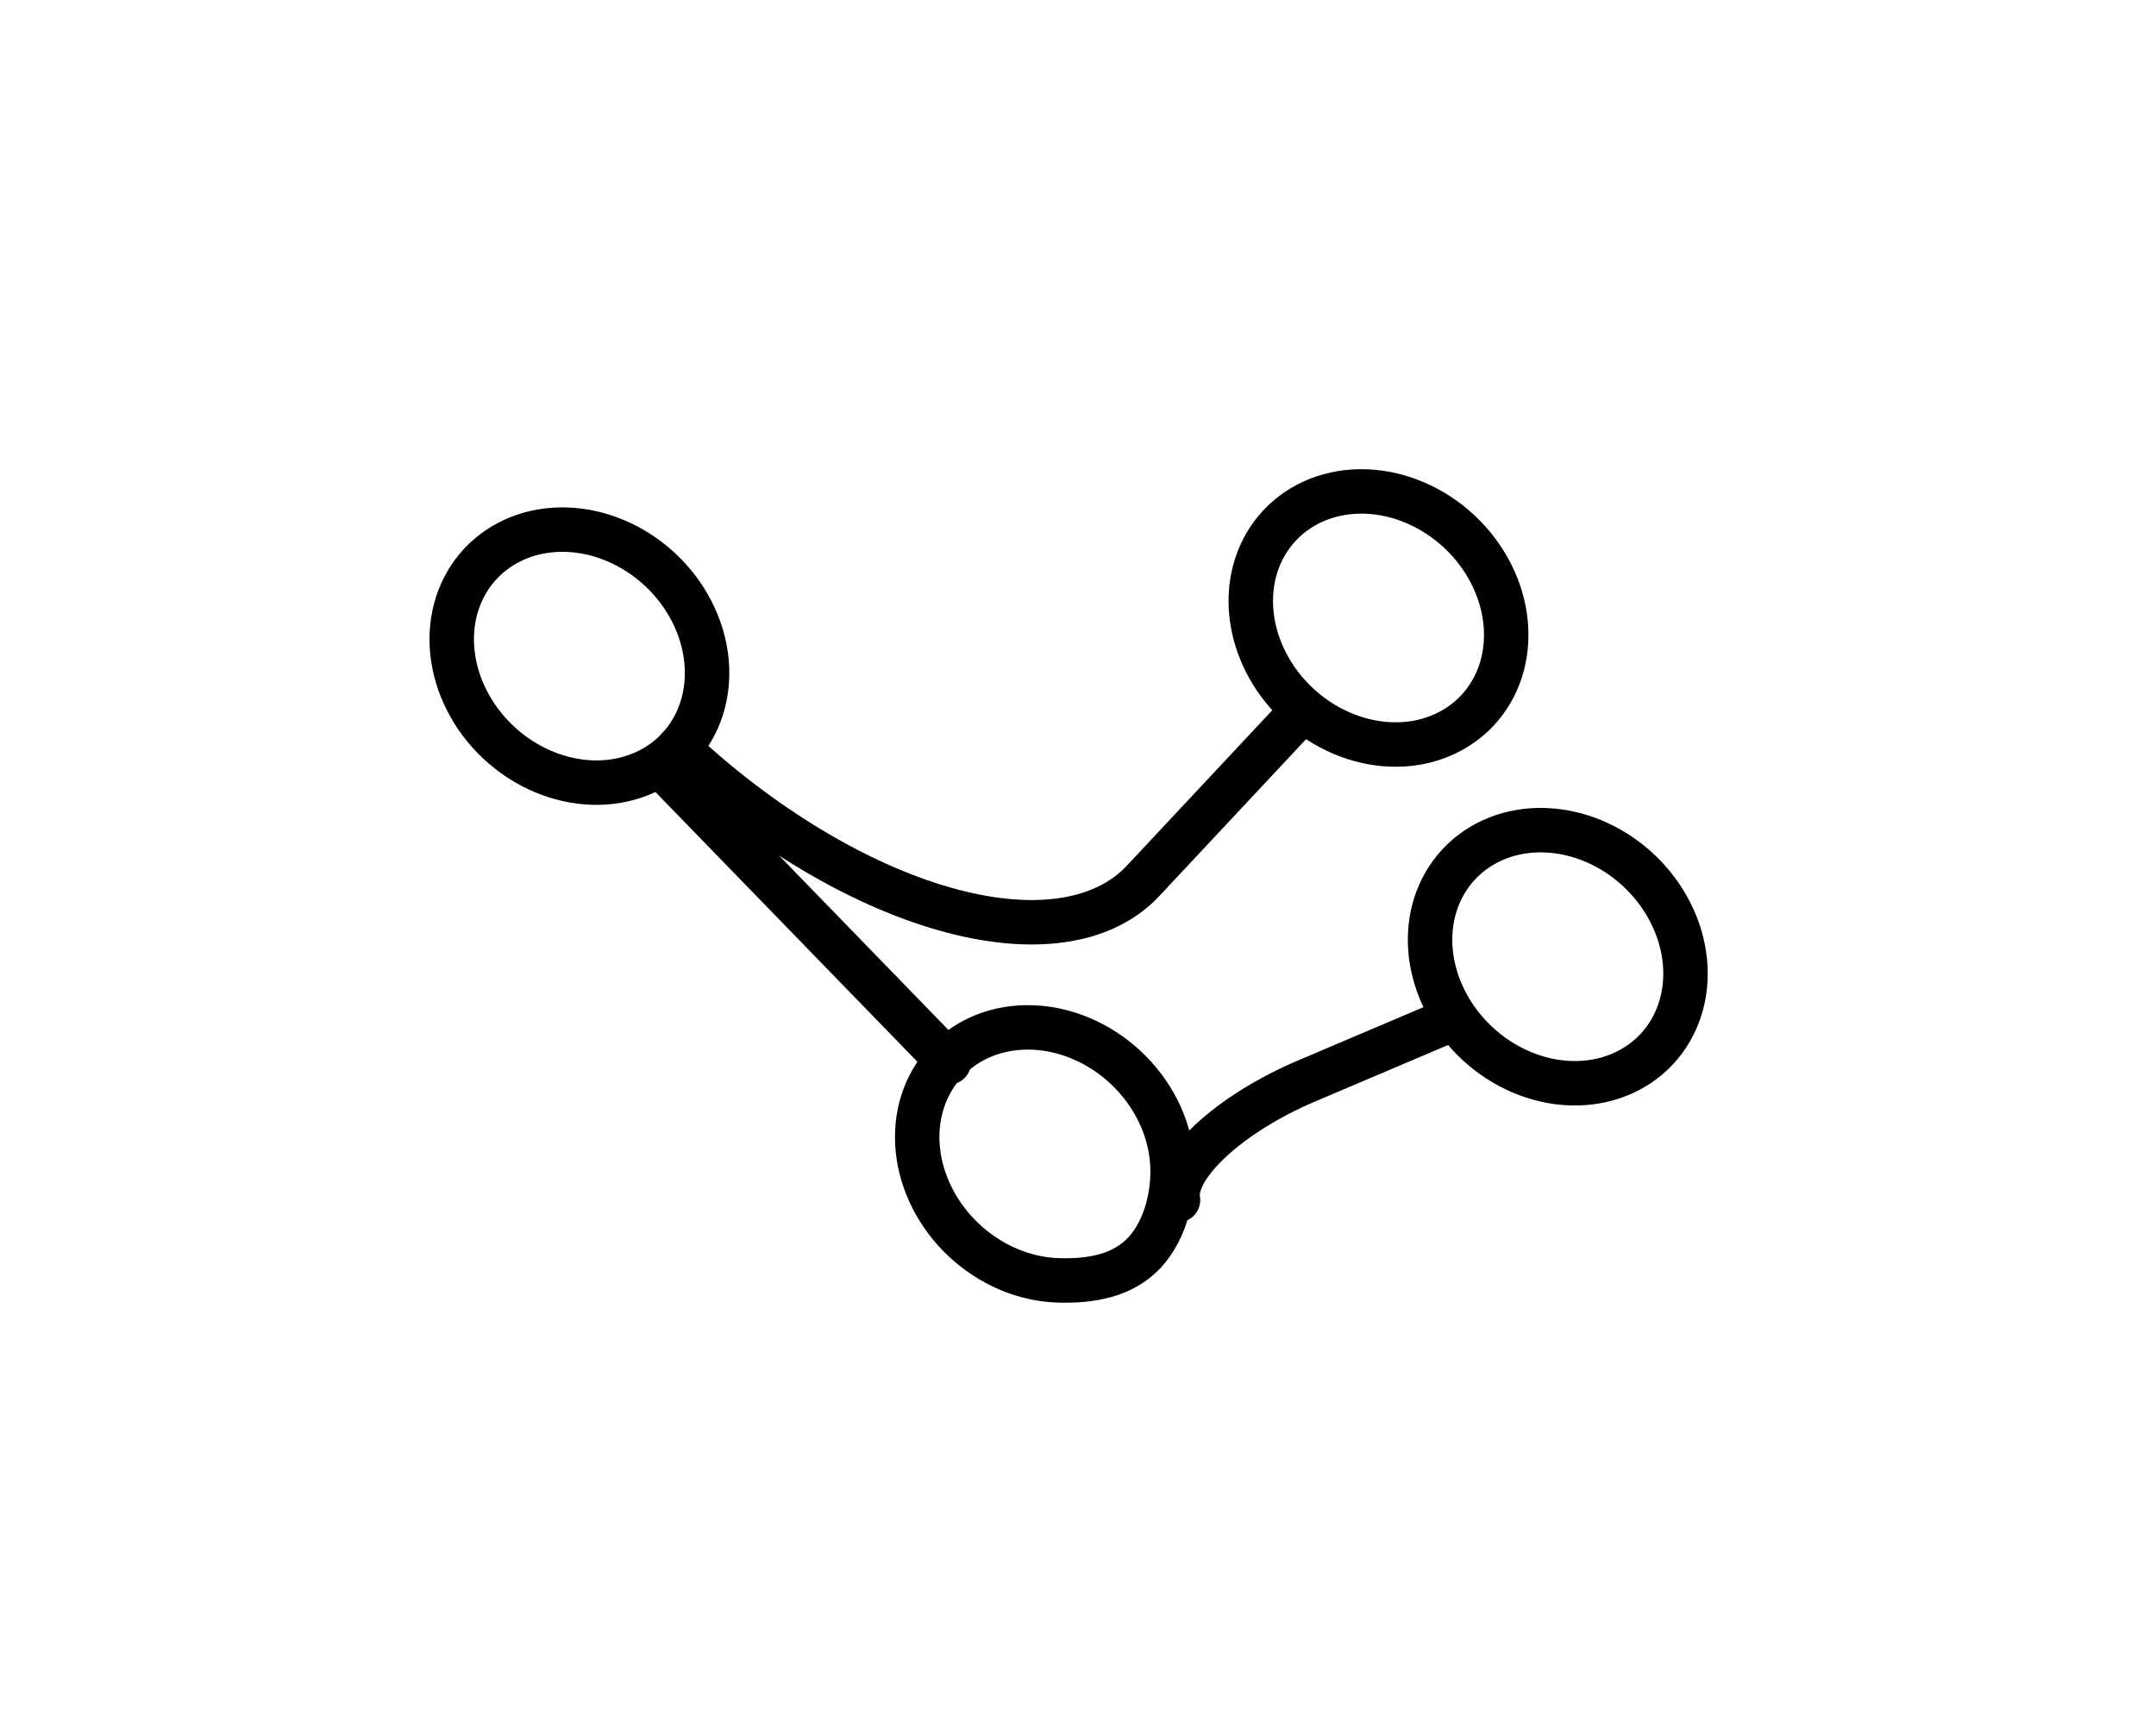
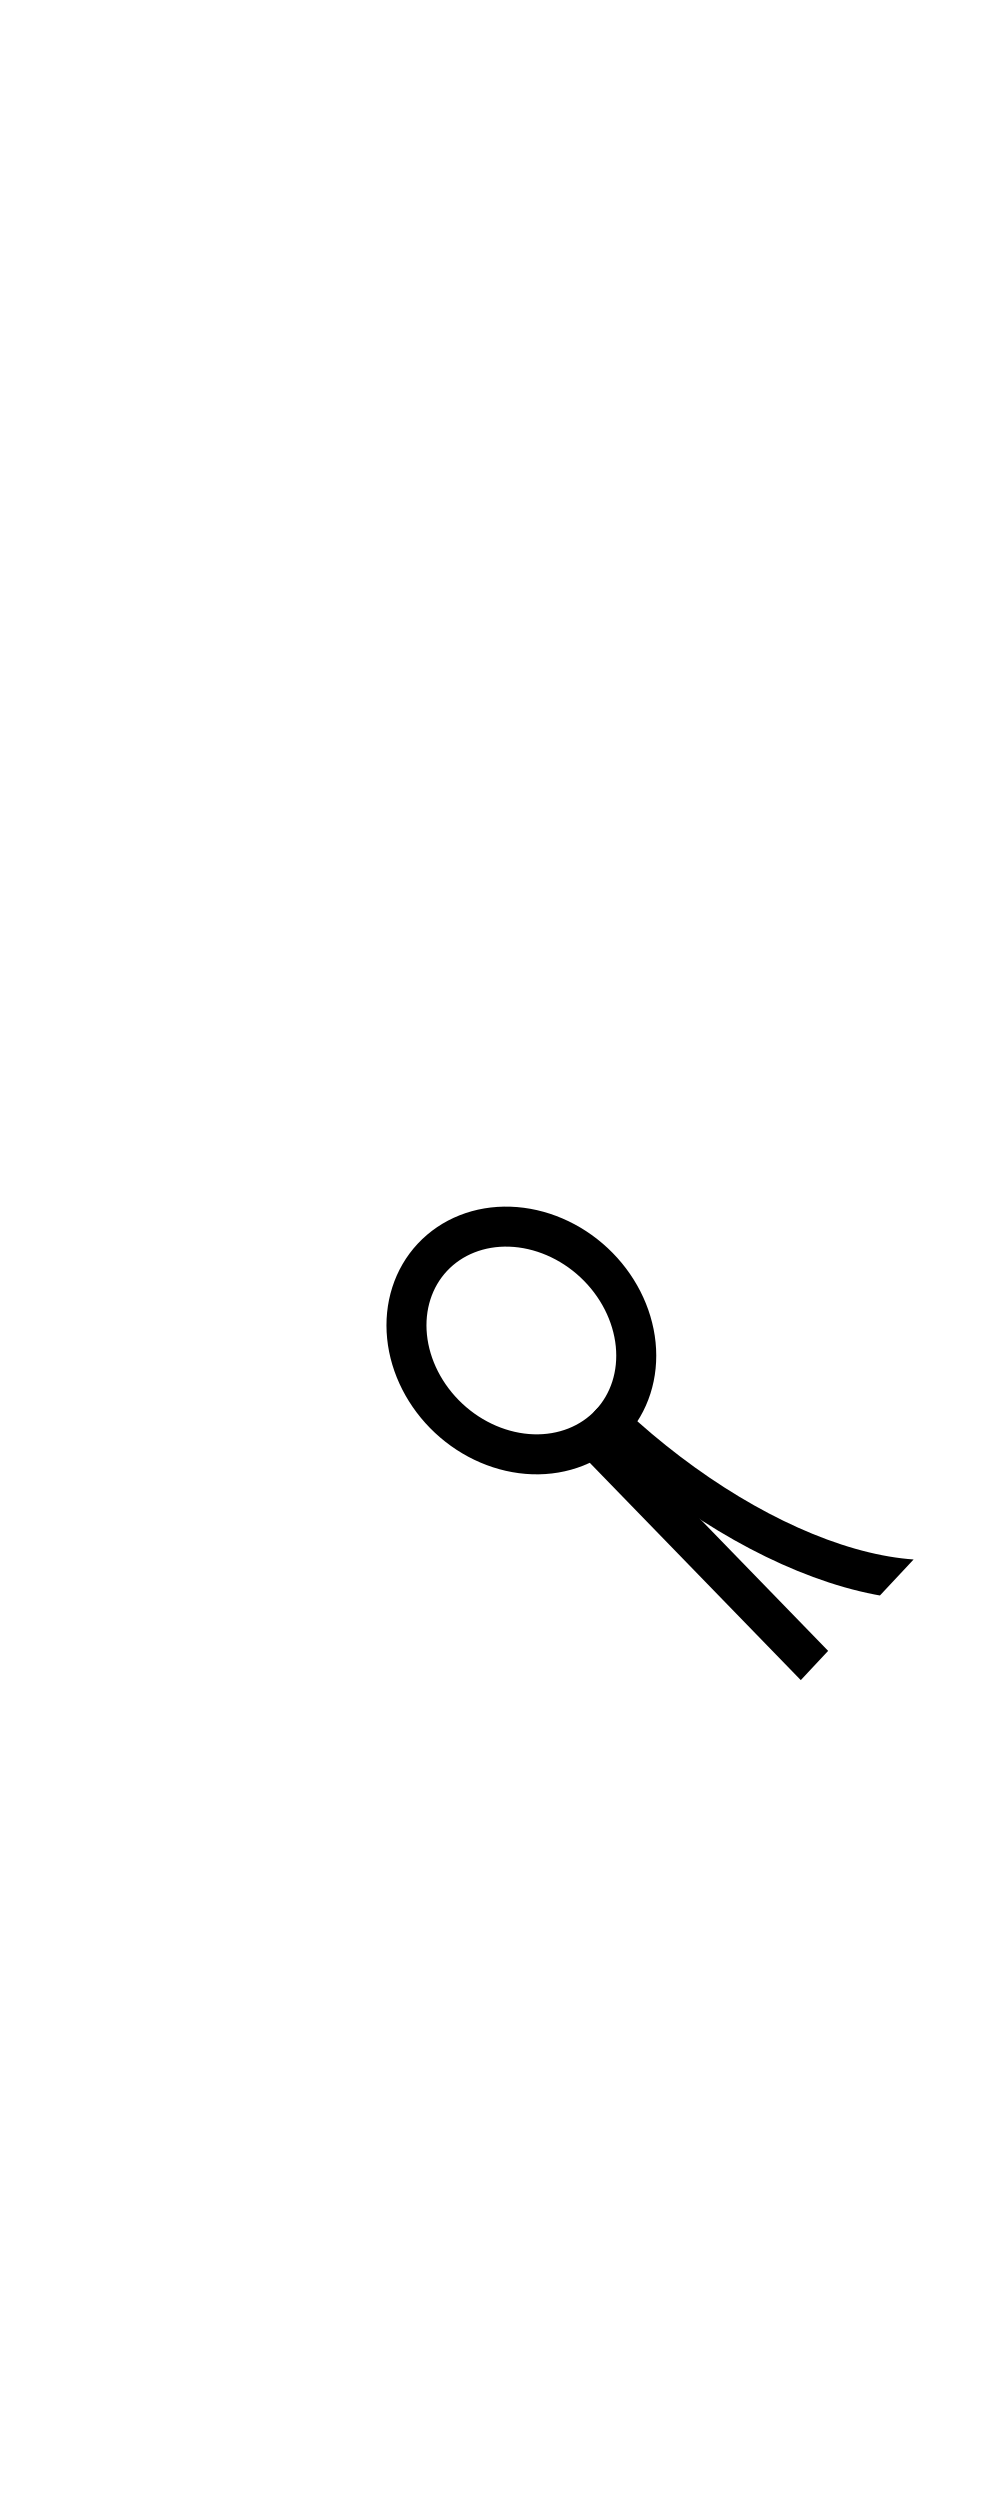
- <svg xmlns="http://www.w3.org/2000/svg" width="97" height="78" viewBox="0 0 97 78" fill="none">
+ <svg xmlns="http://www.w3.org/2000/svg" width="20" height="50" viewBox="0 0 50 50" fill="none">
  <g clip-path="url(#clip0_20_3)">
    <path d="M43.374 55.811C44.554 56.914 46.068 57.562 47.584 57.613C49.1 57.664 50.522 57.401 51.487 56.37C52.451 55.338 52.878 53.624 52.726 52.115C52.574 50.605 51.825 49.138 50.646 48.035C49.466 46.932 47.952 46.283 46.436 46.233C44.92 46.182 43.527 46.732 42.562 47.764C41.598 48.795 41.142 50.222 41.294 51.731C41.446 53.24 42.194 54.708 43.374 55.811Z" stroke="black" stroke-width="2" stroke-linecap="round" stroke-linejoin="round" />
    <path d="M22.432 33.412C23.612 34.515 25.126 35.163 26.642 35.214C28.158 35.265 29.551 34.715 30.515 33.684C31.48 32.652 31.936 31.225 31.784 29.716C31.631 28.207 30.883 26.739 29.704 25.636C28.524 24.533 27.01 23.885 25.494 23.834C23.978 23.783 22.585 24.334 21.62 25.365C20.656 26.396 20.2 27.823 20.352 29.332C20.504 30.841 21.253 32.309 22.432 33.412Z" stroke="black" stroke-width="2" stroke-linecap="round" stroke-linejoin="round" />
    <path d="M58.384 31.695C59.564 32.799 61.079 33.448 62.595 33.499C64.112 33.551 65.505 33 66.47 31.969C67.434 30.938 67.89 29.511 67.737 28.001C67.585 26.492 66.836 25.023 65.656 23.92C64.475 22.816 62.96 22.167 61.444 22.116C59.928 22.064 58.534 22.615 57.569 23.646C56.605 24.677 56.149 26.104 56.302 27.614C56.455 29.123 57.203 30.592 58.384 31.695Z" stroke="black" stroke-width="2" stroke-linecap="round" stroke-linejoin="round" />
    <path d="M29.82 34.546L42.691 47.802" stroke="black" stroke-width="2" stroke-linecap="round" stroke-linejoin="round" />
    <path d="M30.515 33.684C34.262 37.187 38.57 39.783 42.492 40.9C46.413 42.017 49.627 41.563 51.427 39.638L58.213 32.383" stroke="black" stroke-width="2" stroke-linecap="round" stroke-linejoin="round" />
    <path d="M53 54C52.868 53.287 53.4 52.323 54.478 51.321C55.556 50.319 57.093 49.36 58.751 48.656L65 46" stroke="black" stroke-width="2" stroke-linecap="round" stroke-linejoin="round" />
    <path d="M66.45 46.938C67.63 48.041 69.145 48.69 70.662 48.742C72.178 48.793 73.572 48.242 74.536 47.211C75.5 46.18 75.956 44.753 75.804 43.243C75.651 41.734 74.902 40.266 73.722 39.162C72.542 38.058 71.027 37.409 69.51 37.358C67.994 37.306 66.6 37.857 65.636 38.888C64.672 39.919 64.216 41.346 64.368 42.856C64.521 44.366 65.27 45.834 66.45 46.938Z" stroke="black" stroke-width="2" stroke-linecap="round" stroke-linejoin="round" />
  </g>
  <defs>
    <clipPath id="clip0_20_3">
-       <rect width="63.877" height="73.071" fill="#dd4a14" transform="translate(0 30.6543) rotate(-46.9181)" />
+       <rect width="40" height="40.071" fill="#dd4a14" transform="translate(0 30.6543) rotate(-46.9181)" />
    </clipPath>
  </defs>
</svg>
